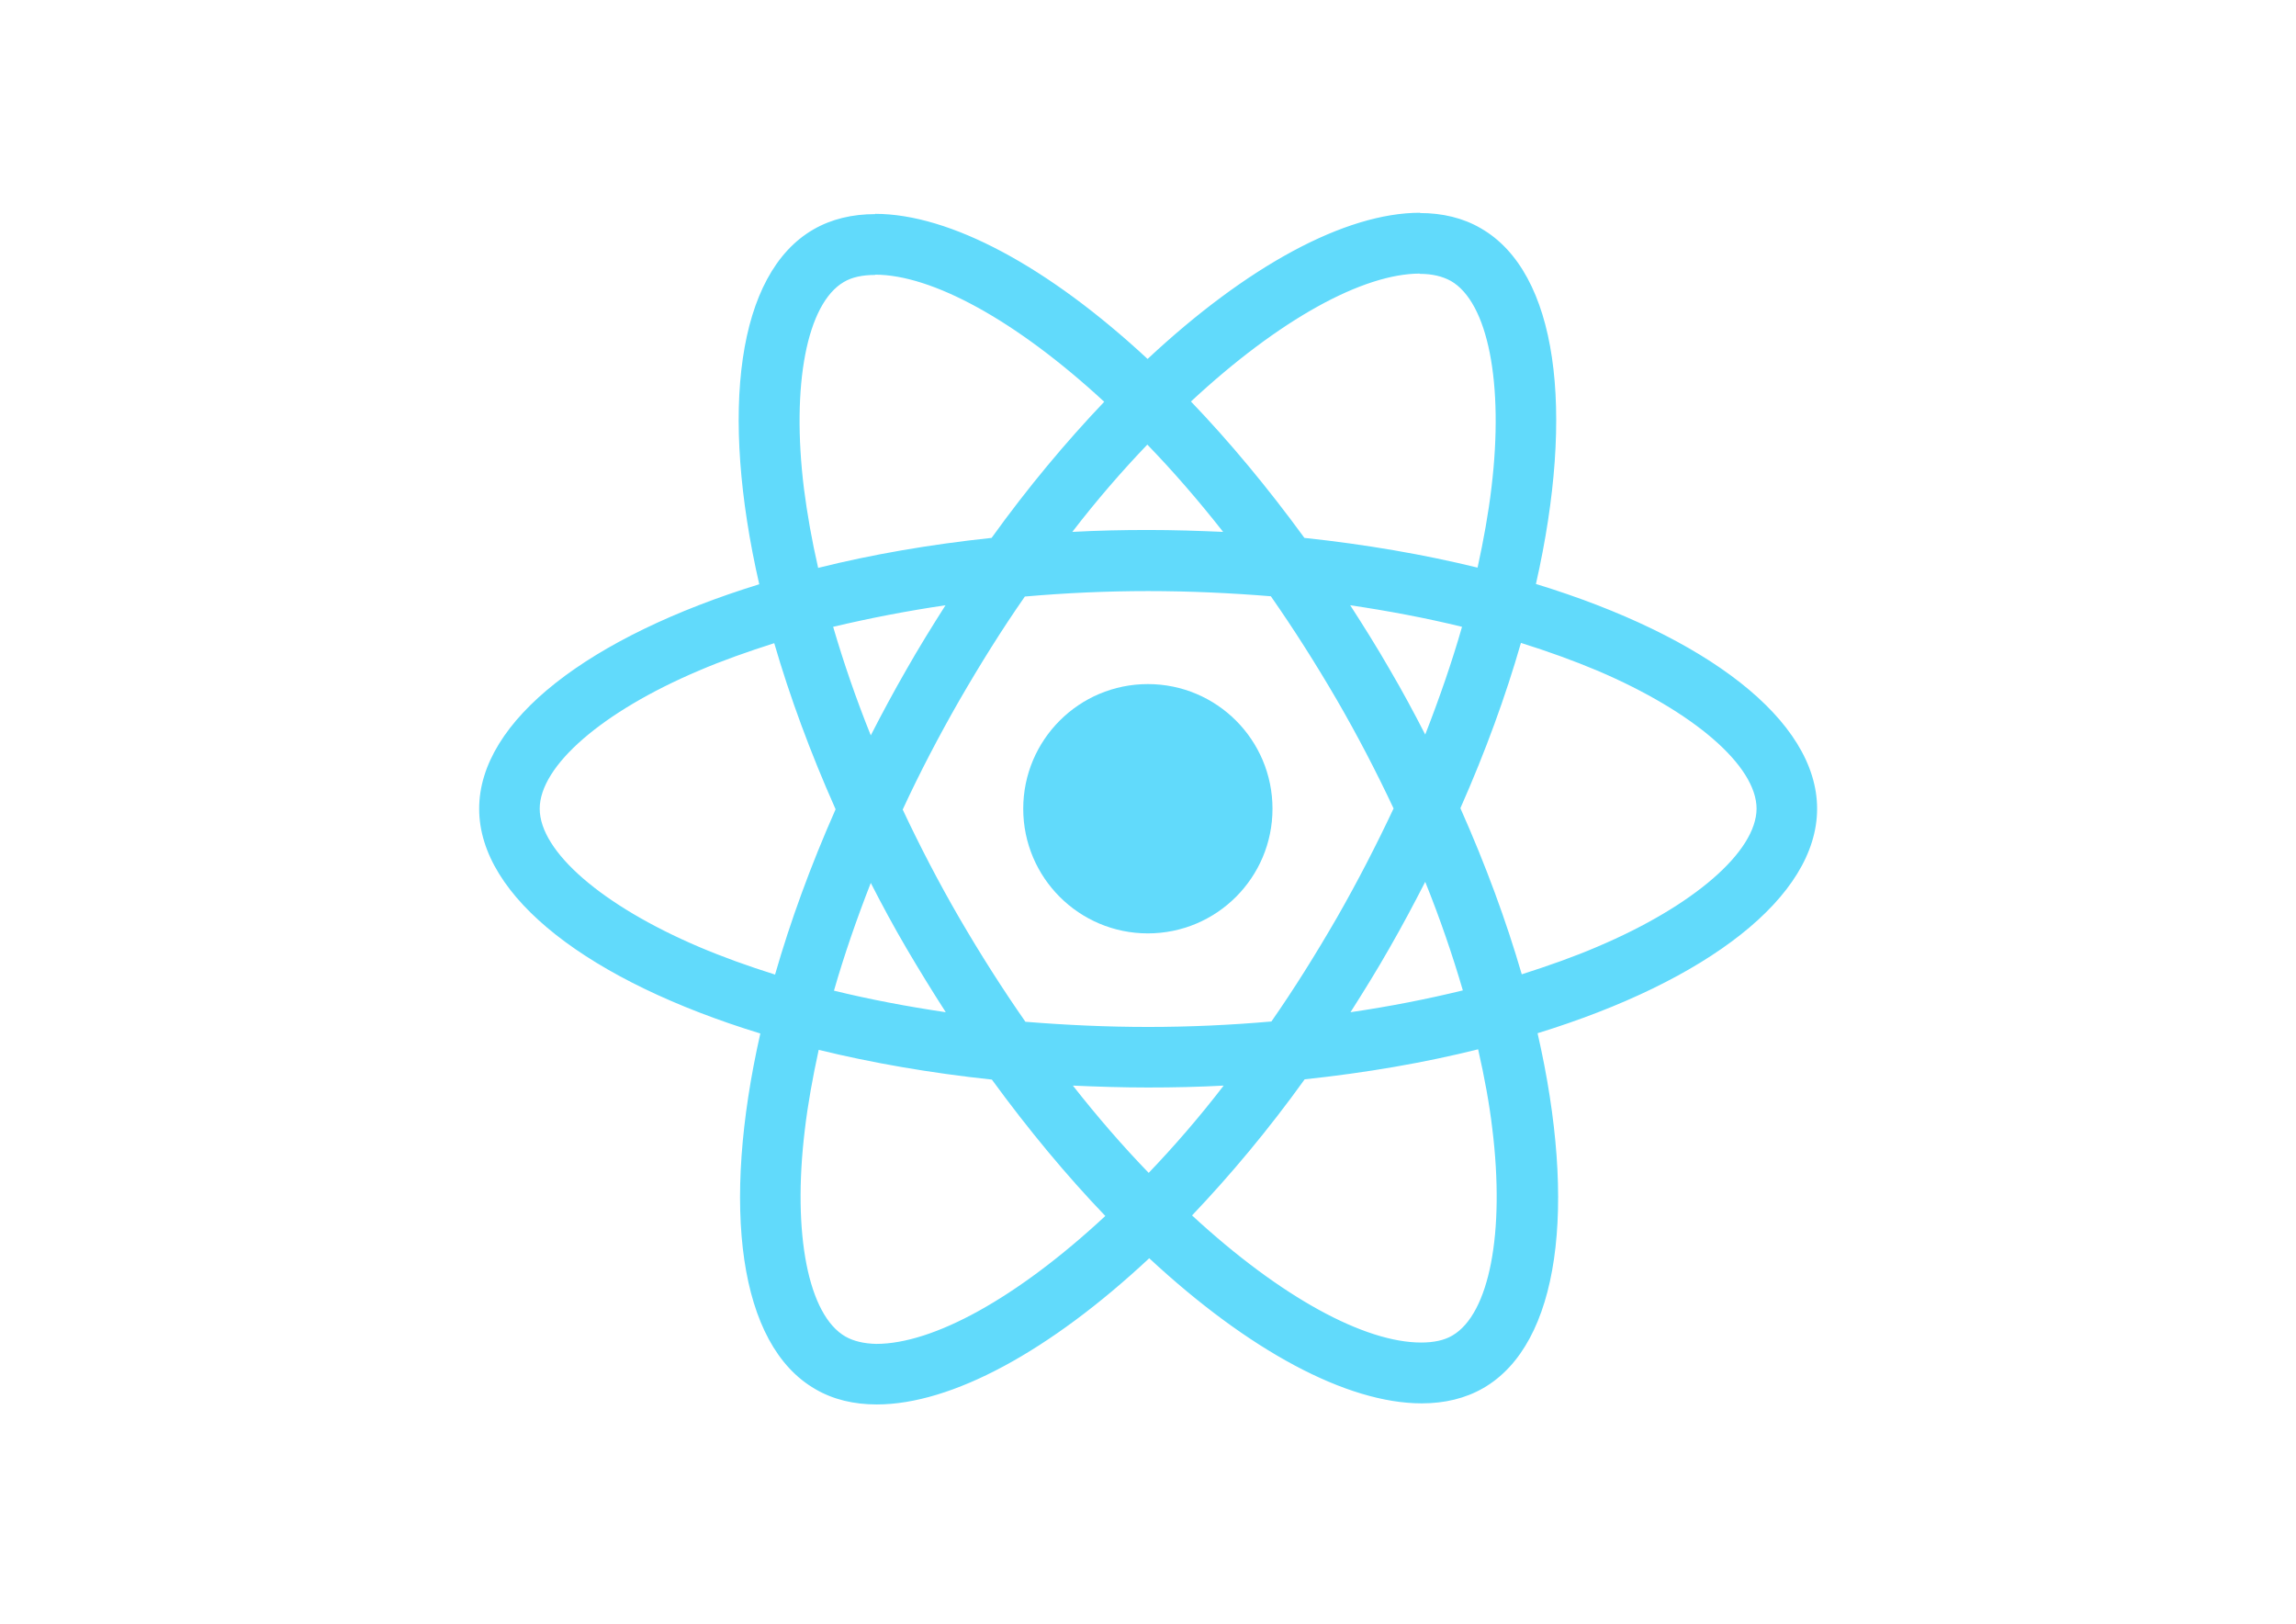
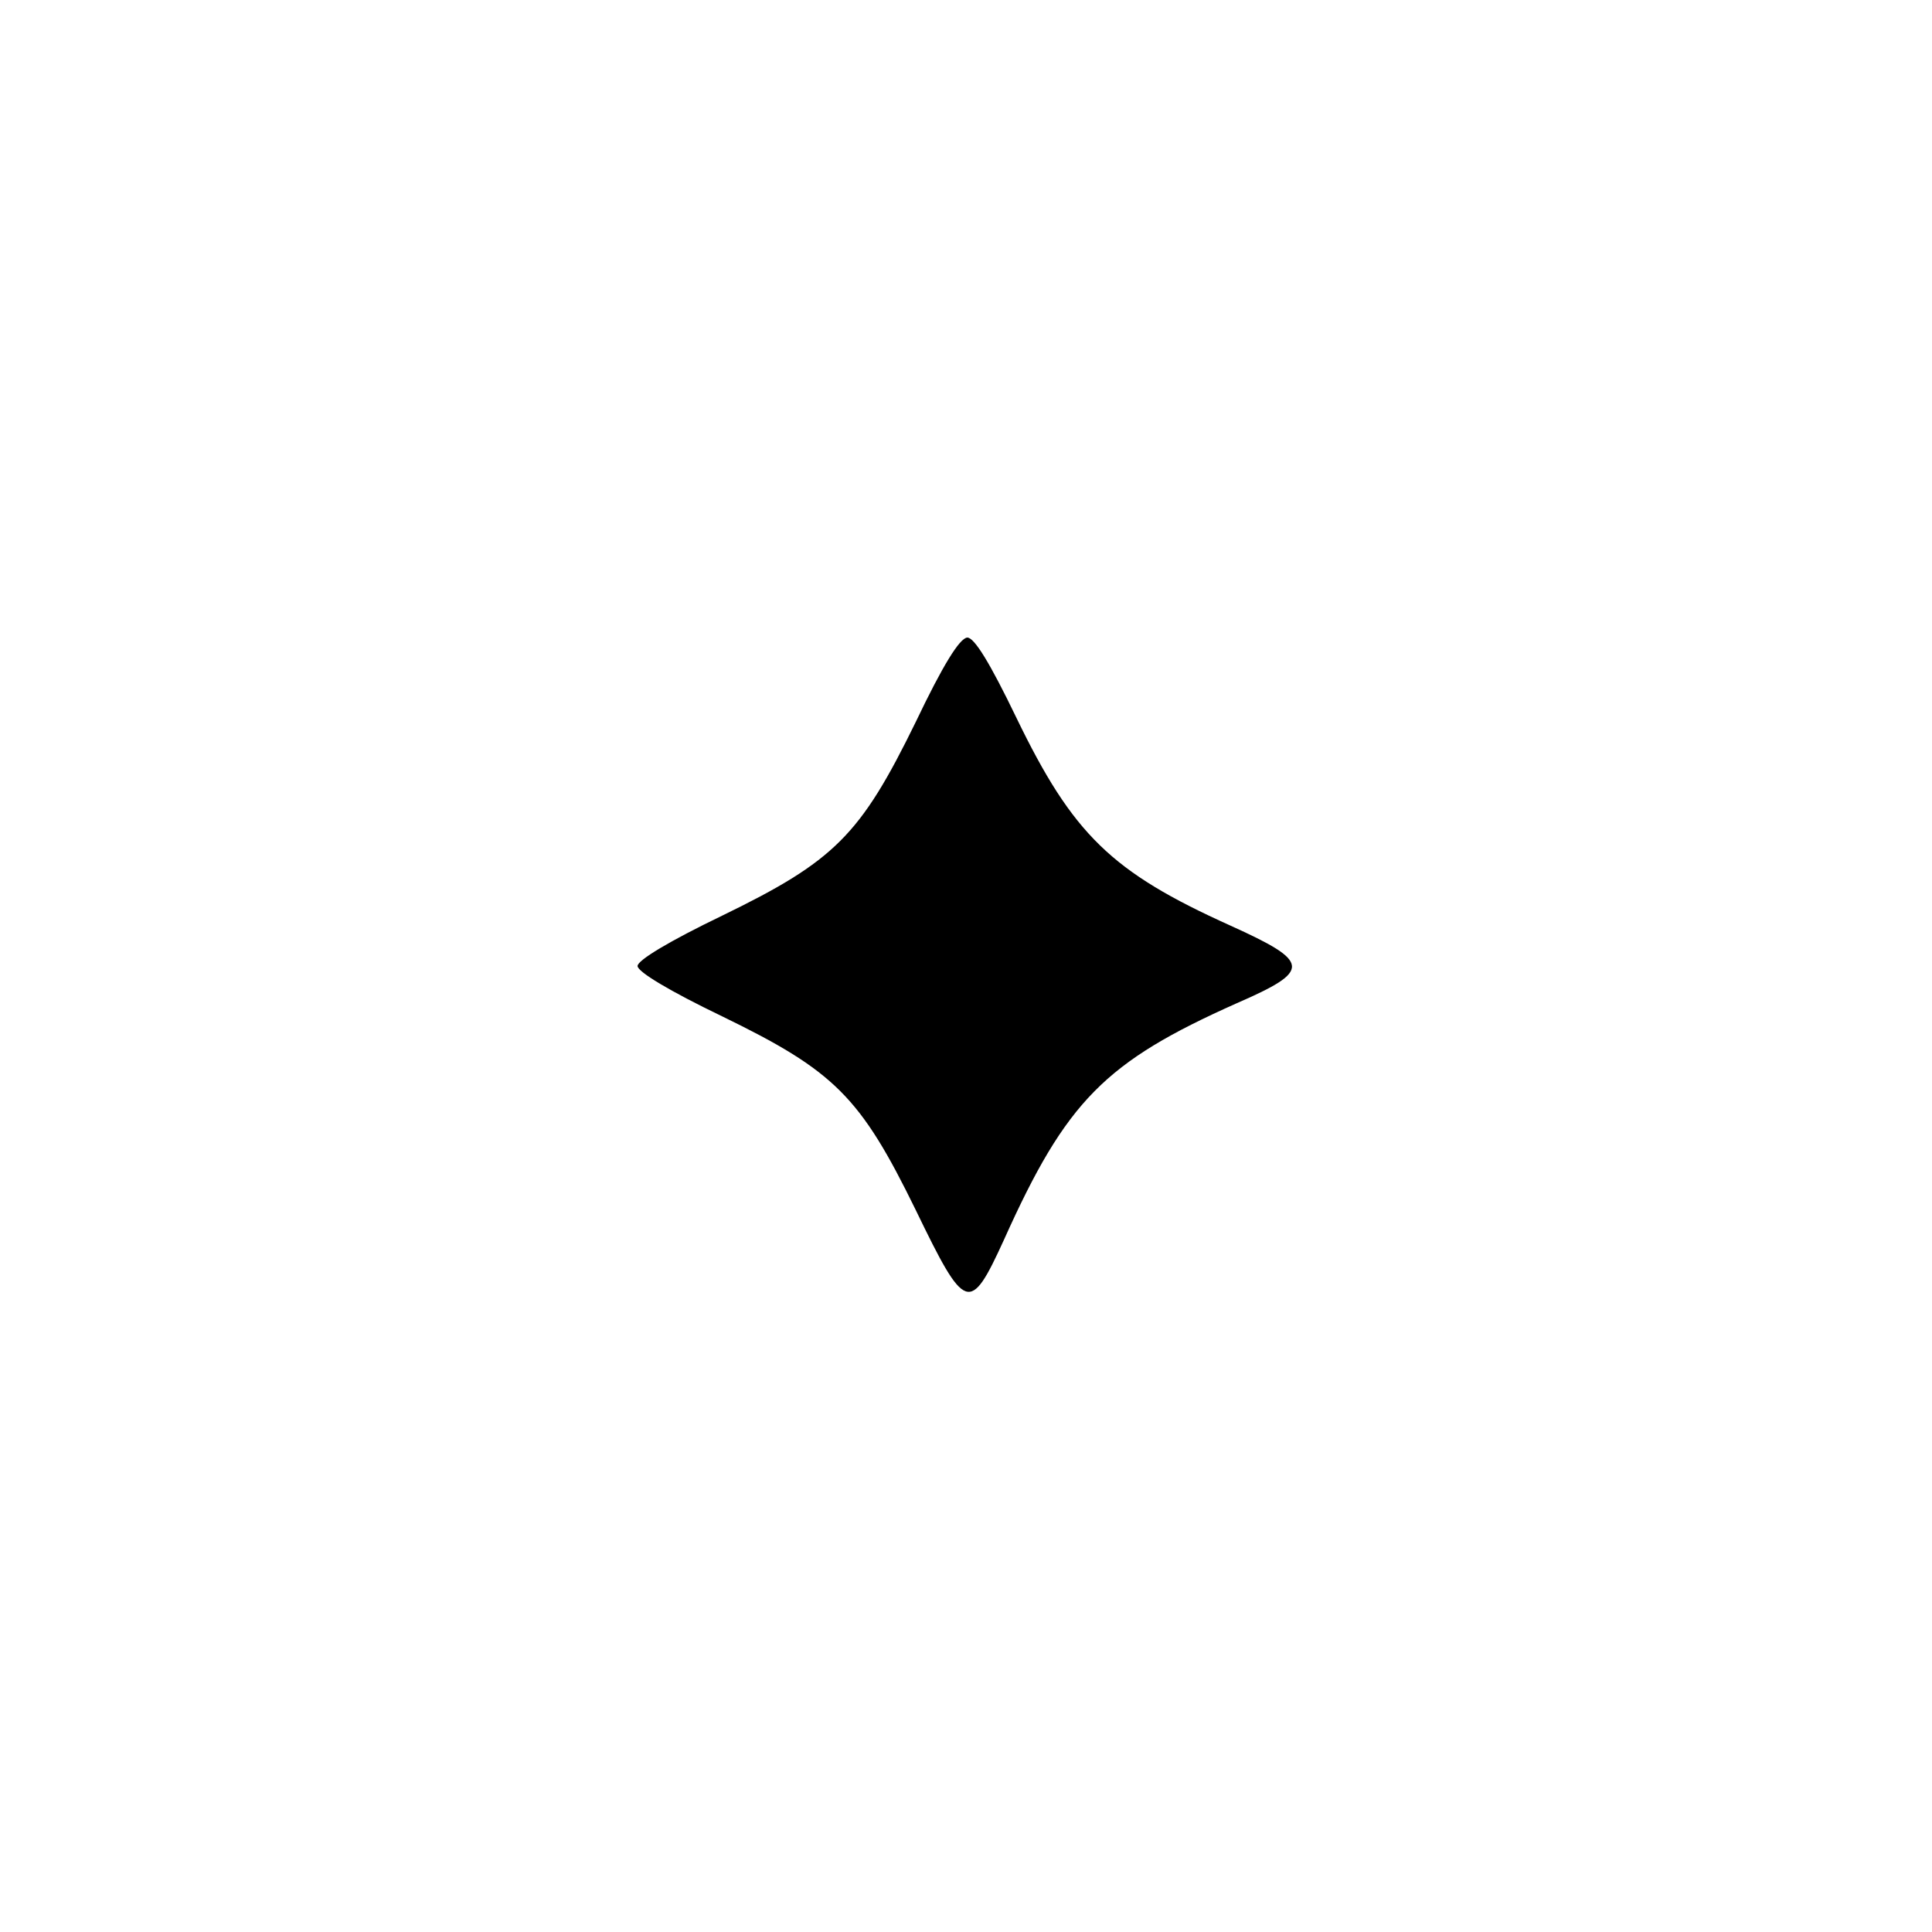
- <svg xmlns="http://www.w3.org/2000/svg" viewBox="0 0 841.9 595.3">
-   <g fill="#61DAFB">
-     <path d="M666.3 296.5c0-32.5-40.7-63.3-103.1-82.4 14.4-63.6 8-114.2-20.2-130.4-6.5-3.8-14.1-5.6-22.4-5.6v22.3c4.6 0 8.3.9 11.4 2.6 13.6 7.8 19.5 37.5 14.9 75.7-1.1 9.4-2.9 19.3-5.1 29.4-19.6-4.8-41-8.5-63.5-10.9-13.5-18.5-27.5-35.3-41.6-50 32.6-30.3 63.2-46.9 84-46.9V78c-27.5 0-63.5 19.6-99.9 53.6-36.4-33.8-72.4-53.2-99.9-53.2v22.3c20.7 0 51.4 16.5 84 46.6-14 14.7-28 31.4-41.3 49.9-22.6 2.4-44 6.1-63.6 11-2.3-10-4-19.7-5.2-29-4.7-38.2 1.1-67.9 14.6-75.8 3-1.8 6.9-2.6 11.5-2.6V78.5c-8.4 0-16 1.8-22.6 5.6-28.1 16.2-34.4 66.7-19.9 130.1-62.2 19.2-102.7 49.9-102.7 82.3 0 32.5 40.7 63.3 103.1 82.4-14.4 63.6-8 114.2 20.2 130.4 6.5 3.8 14.1 5.6 22.5 5.6 27.5 0 63.5-19.6 99.9-53.6 36.4 33.8 72.4 53.2 99.9 53.2 8.4 0 16-1.8 22.6-5.6 28.1-16.2 34.4-66.7 19.9-130.1 62-19.1 102.5-49.9 102.5-82.3zm-130.2-66.7c-3.7 12.9-8.3 26.2-13.5 39.5-4.1-8-8.4-16-13.1-24-4.6-8-9.5-15.8-14.4-23.4 14.2 2.1 27.9 4.7 41 7.9zm-45.8 106.5c-7.8 13.5-15.8 26.3-24.1 38.2-14.9 1.3-30 2-45.2 2-15.1 0-30.2-.7-45-1.9-8.3-11.9-16.4-24.6-24.2-38-7.6-13.1-14.5-26.4-20.8-39.8 6.2-13.4 13.2-26.8 20.7-39.9 7.8-13.5 15.8-26.3 24.1-38.2 14.9-1.3 30-2 45.2-2 15.1 0 30.2.7 45 1.9 8.3 11.9 16.4 24.6 24.2 38 7.6 13.1 14.5 26.4 20.8 39.8-6.3 13.4-13.2 26.8-20.7 39.9zm32.3-13c5.4 13.4 10 26.8 13.8 39.8-13.1 3.2-26.9 5.9-41.2 8 4.9-7.7 9.8-15.6 14.4-23.7 4.6-8 8.9-16.1 13-24.1zM421.2 430c-9.3-9.6-18.6-20.3-27.8-32 9 .4 18.2.7 27.5.7 9.4 0 18.7-.2 27.8-.7-9 11.7-18.3 22.4-27.5 32zm-74.4-58.9c-14.2-2.1-27.9-4.7-41-7.9 3.7-12.9 8.3-26.2 13.5-39.5 4.1 8 8.4 16 13.1 24 4.7 8 9.5 15.8 14.4 23.4zM420.7 163c9.3 9.6 18.6 20.3 27.8 32-9-.4-18.2-.7-27.5-.7-9.4 0-18.7.2-27.8.7 9-11.7 18.3-22.4 27.5-32zm-74 58.9c-4.9 7.7-9.8 15.6-14.4 23.7-4.6 8-8.9 16-13 24-5.4-13.4-10-26.8-13.8-39.8 13.1-3.1 26.9-5.8 41.2-7.9zm-90.5 125.2c-35.4-15.1-58.3-34.9-58.3-50.6 0-15.7 22.9-35.6 58.3-50.6 8.6-3.7 18-7 27.7-10.1 5.7 19.6 13.2 40 22.5 60.9-9.2 20.8-16.6 41.1-22.2 60.6-9.9-3.1-19.3-6.5-28-10.2zM310 490c-13.6-7.8-19.5-37.5-14.9-75.7 1.1-9.4 2.9-19.3 5.1-29.4 19.6 4.8 41 8.5 63.5 10.9 13.5 18.5 27.5 35.3 41.6 50-32.6 30.3-63.2 46.9-84 46.9-4.5-.1-8.3-1-11.3-2.7zm237.2-76.2c4.7 38.2-1.1 67.9-14.6 75.8-3 1.8-6.9 2.6-11.5 2.6-20.7 0-51.4-16.5-84-46.6 14-14.7 28-31.4 41.3-49.9 22.6-2.4 44-6.1 63.6-11 2.3 10.1 4.1 19.8 5.2 29.1zm38.5-66.7c-8.6 3.7-18 7-27.7 10.1-5.7-19.6-13.2-40-22.5-60.9 9.2-20.8 16.6-41.1 22.2-60.6 9.9 3.1 19.3 6.5 28.1 10.2 35.4 15.1 58.3 34.9 58.3 50.6-.1 15.7-23 35.6-58.4 50.6zM320.8 78.4z" />
-     <circle cx="420.9" cy="296.5" r="45.7" />
-     <path d="M520.5 78.1z" />
+ <svg xmlns="http://www.w3.org/2000/svg" version="1.0" width="300pt" height="300pt" viewBox="0 0 300 300" preserveAspectRatio="xMidYMid meet">
+   <g transform="translate(0,300) scale(0.1,-0.1)" fill="#000000" stroke="none">
+     <path d="M1422 1879 c-86 -176 -126 -216 -301 -301 -81 -39 -131 -69 -131 -78 0 -9 50 -39 131 -78 175 -85 215 -125 301 -301 77 -159 84 -162 137 -46 97 216 157 276 361 367 117 51 116 64 -10 121 -184 83 -244 141 -332 323 -41 85 -65 124 -76 124 -12 -1 -38 -43 -80 -131z" />
  </g>
</svg>
